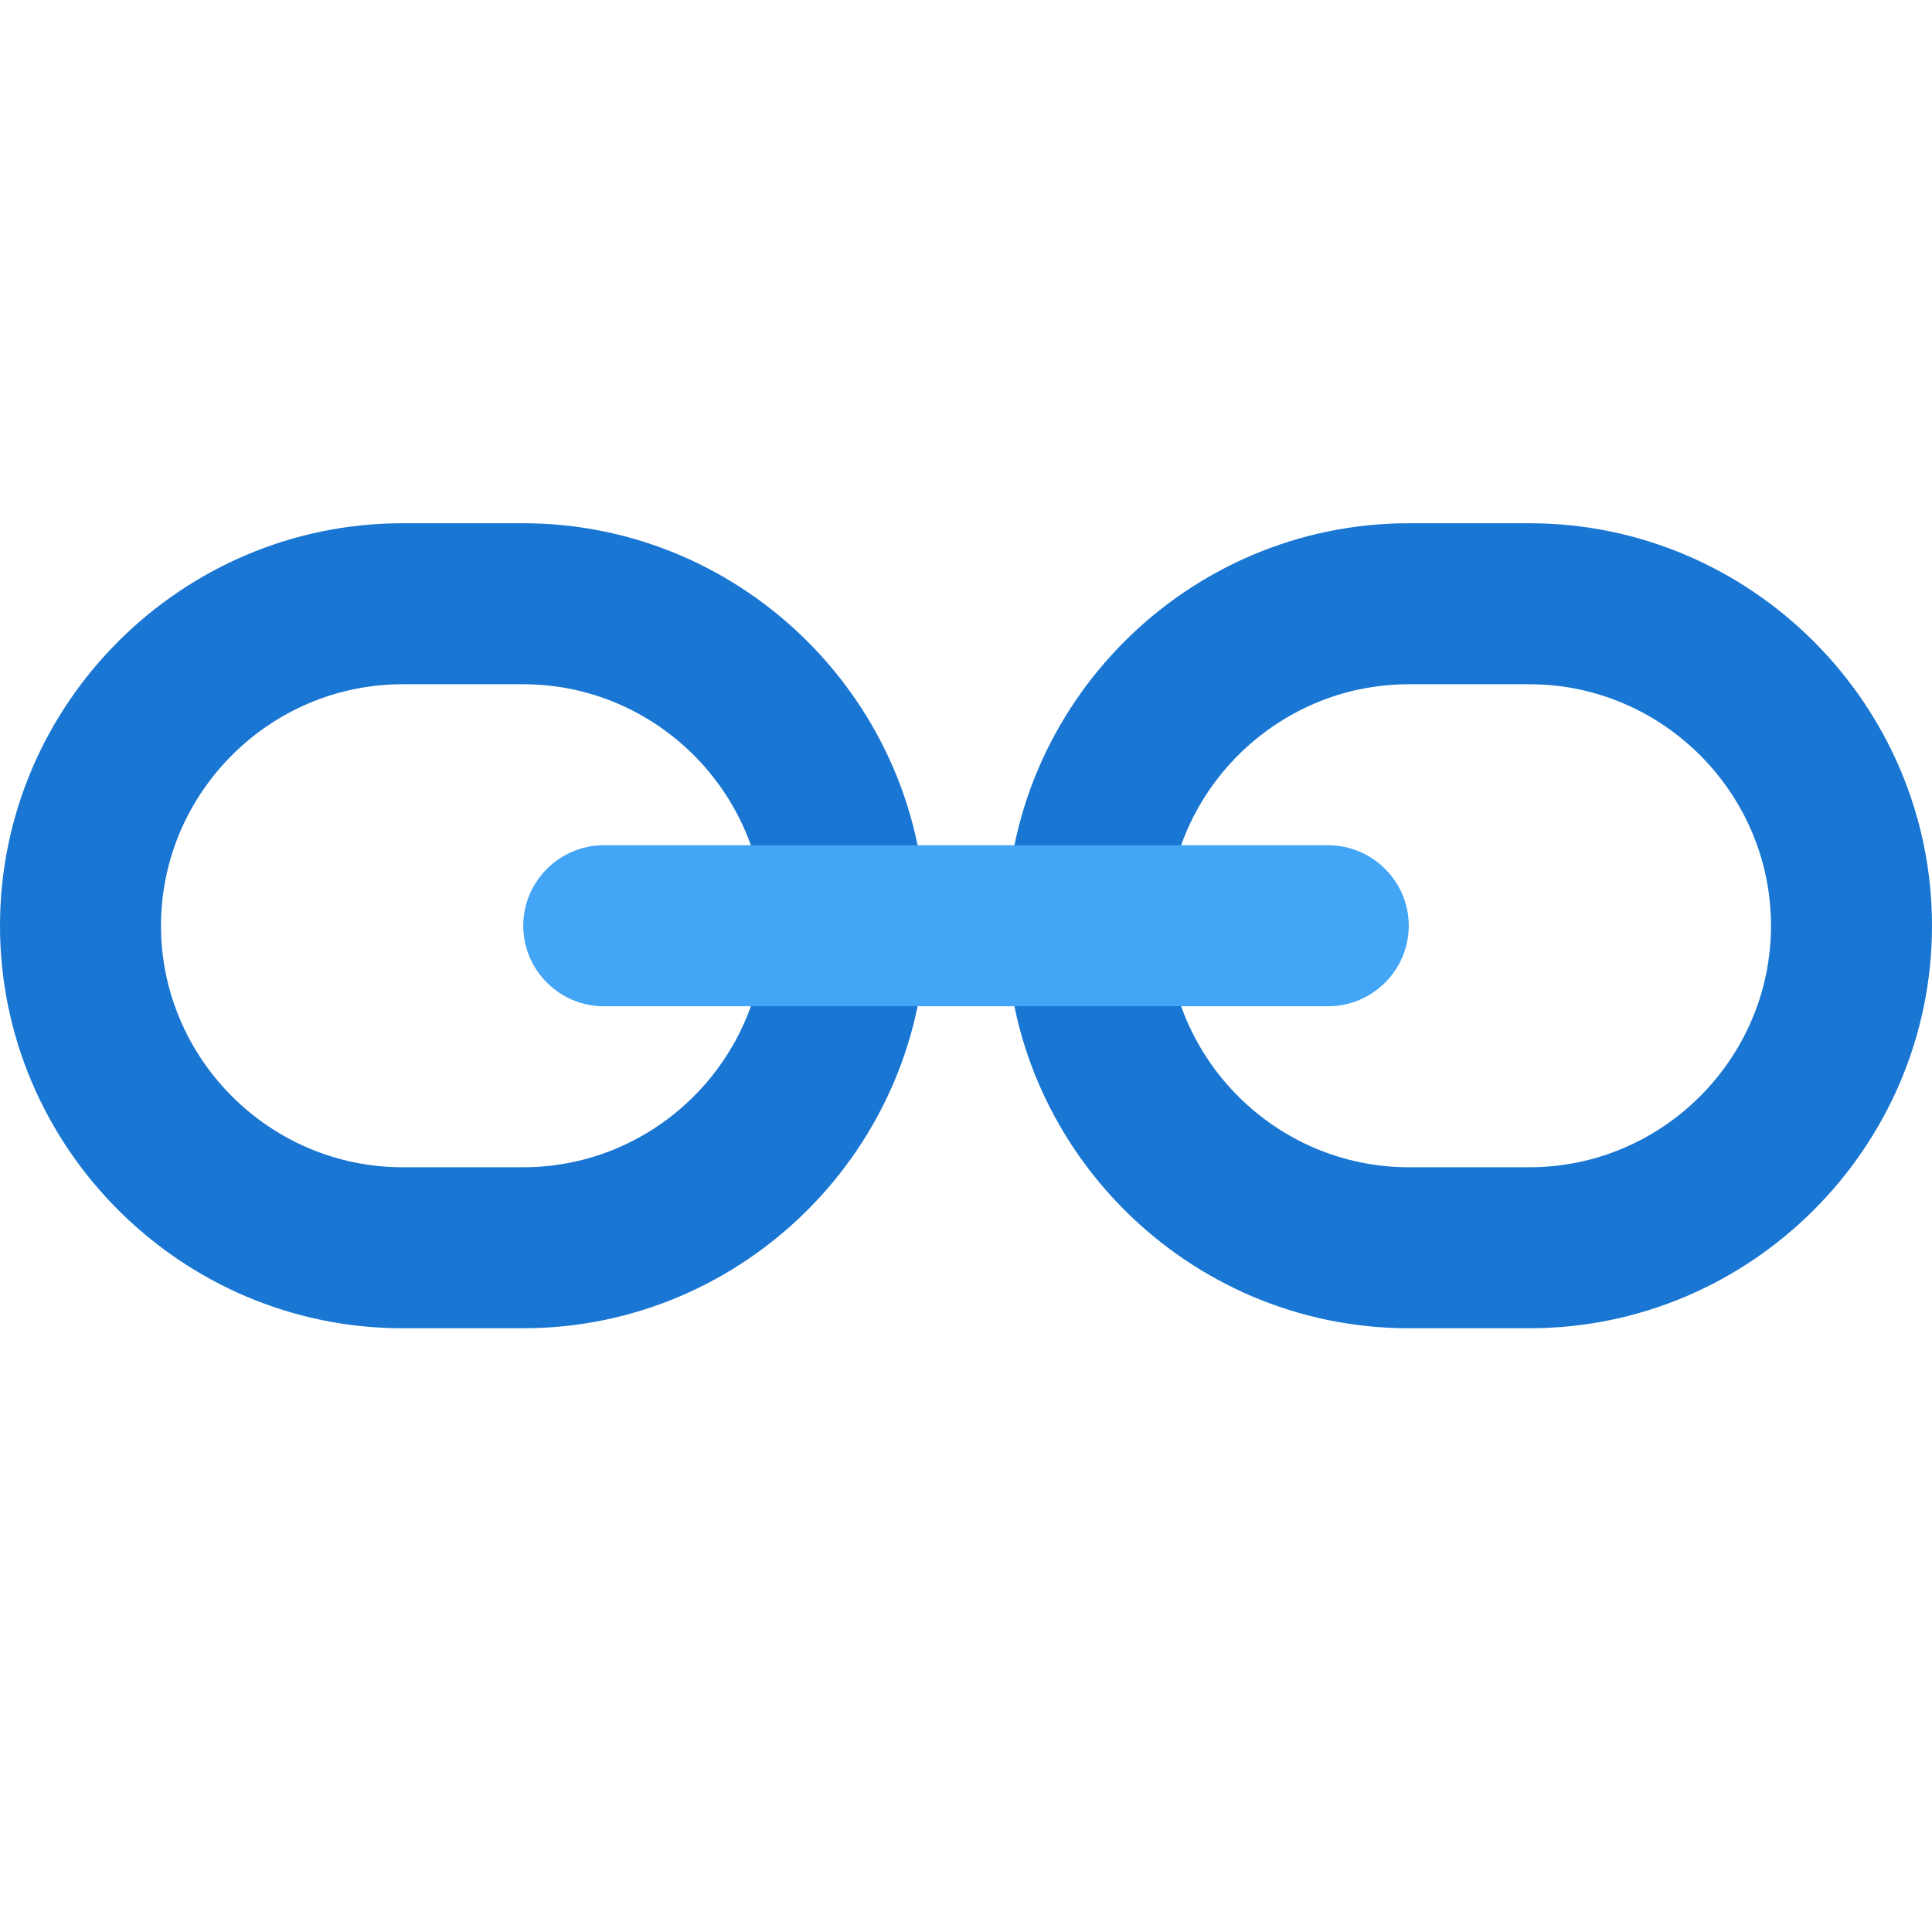
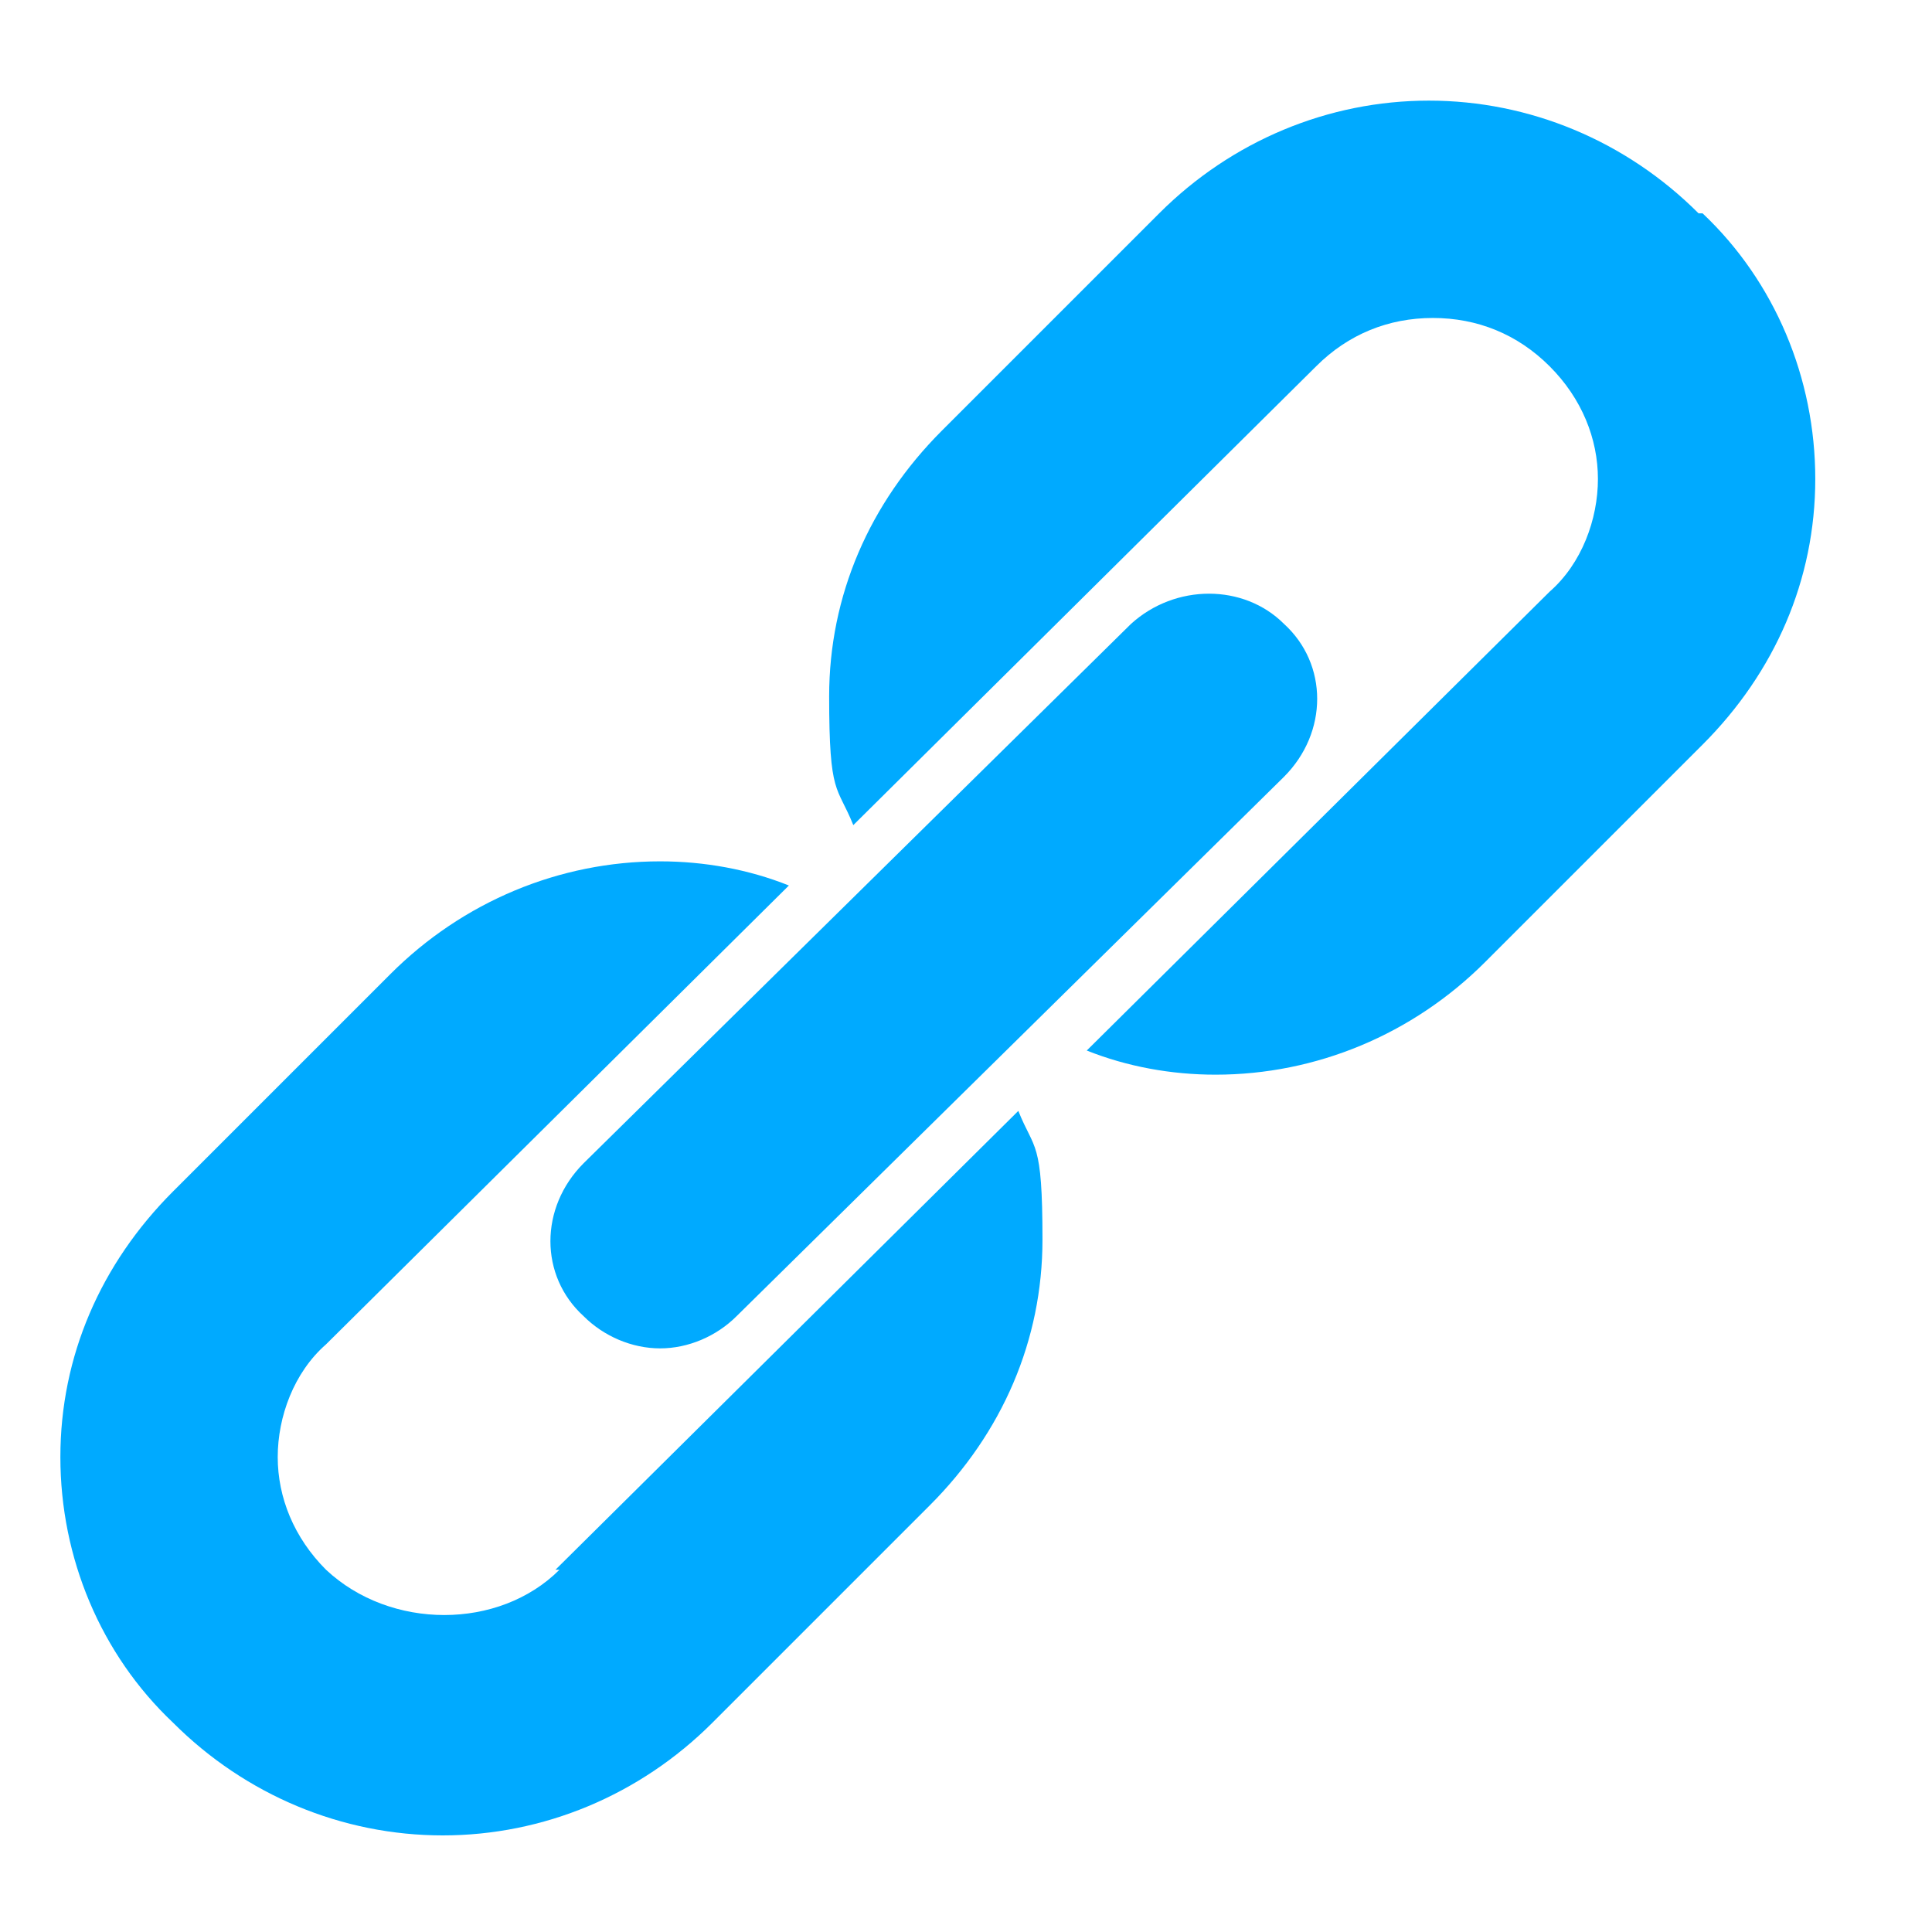
- <svg xmlns="http://www.w3.org/2000/svg" version="1" viewBox="0 0 48 48" enable-background="new 0 0 48 48">
-   <g fill="#1976D2">
-     <path d="M38,13h-3c-5.5,0-10,4.5-10,10s4.5,10,10,10h3c5.5,0,10-4.5,10-10S43.5,13,38,13z M38,29h-3 c-3.3,0-6-2.7-6-6s2.7-6,6-6h3c3.3,0,6,2.7,6,6S41.3,29,38,29z" />
-     <path d="M13,13h-3C4.5,13,0,17.5,0,23s4.5,10,10,10h3c5.5,0,10-4.5,10-10S18.5,13,13,13z M13,29h-3 c-3.3,0-6-2.7-6-6s2.7-6,6-6h3c3.3,0,6,2.7,6,6S16.3,29,13,29z" />
-   </g>
-   <path fill="#42A5F5" d="M33,21H15c-1.1,0-2,0.9-2,2s0.9,2,2,2h18c1.1,0,2-0.9,2-2S34.1,21,33,21z" />
+ <svg xmlns="http://www.w3.org/2000/svg" id="Layer_1" version="1.1" viewBox="0 0 48 48">
+   <defs>
+     <style>
+       .st0 {
+         fill: #0af;
+       }
+     </style>
+   </defs>
+   <path class="st0" d="M14.5,28.9l13.6-13.4c1.1-1,2.8-1,3.8,0,1.1,1,1.1,2.7,0,3.8l-13.6,13.4c-.5.5-1.2.8-1.9.8s-1.4-.3-1.9-.8c-1.1-1-1.1-2.7,0-3.8ZM13.9,39c-1.5,1.5-4.2,1.5-5.8,0-.8-.8-1.2-1.8-1.2-2.8s.4-2.1,1.2-2.8l11.5-11.4c-1-.4-2.1-.6-3.2-.6-2.5,0-4.9,1-6.7,2.8l-5.4,5.4c-1.8,1.8-2.8,4.1-2.8,6.6s1,4.9,2.8,6.6c1.8,1.8,4.2,2.8,6.7,2.8s4.9-1,6.7-2.8l5.4-5.4c1.8-1.8,2.8-4.1,2.8-6.6s-.2-2.2-.6-3.2l-11.5,11.4ZM42.2,5.3c-1.8-1.8-4.2-2.8-6.7-2.8s-4.9,1-6.7,2.8l-5.4,5.4c-1.8,1.8-2.8,4.1-2.8,6.6s.2,2.2.6,3.2l11.5-11.4c.8-.8,1.8-1.2,2.9-1.2s2.1.4,2.9,1.2c.8.8,1.2,1.8,1.2,2.8s-.4,2.1-1.2,2.8l-11.5,11.4c1,.4,2.1.6,3.2.6,2.5,0,4.9-1,6.7-2.8l5.4-5.4c1.8-1.8,2.8-4.1,2.8-6.6s-1-4.9-2.8-6.6Z" />
</svg>
